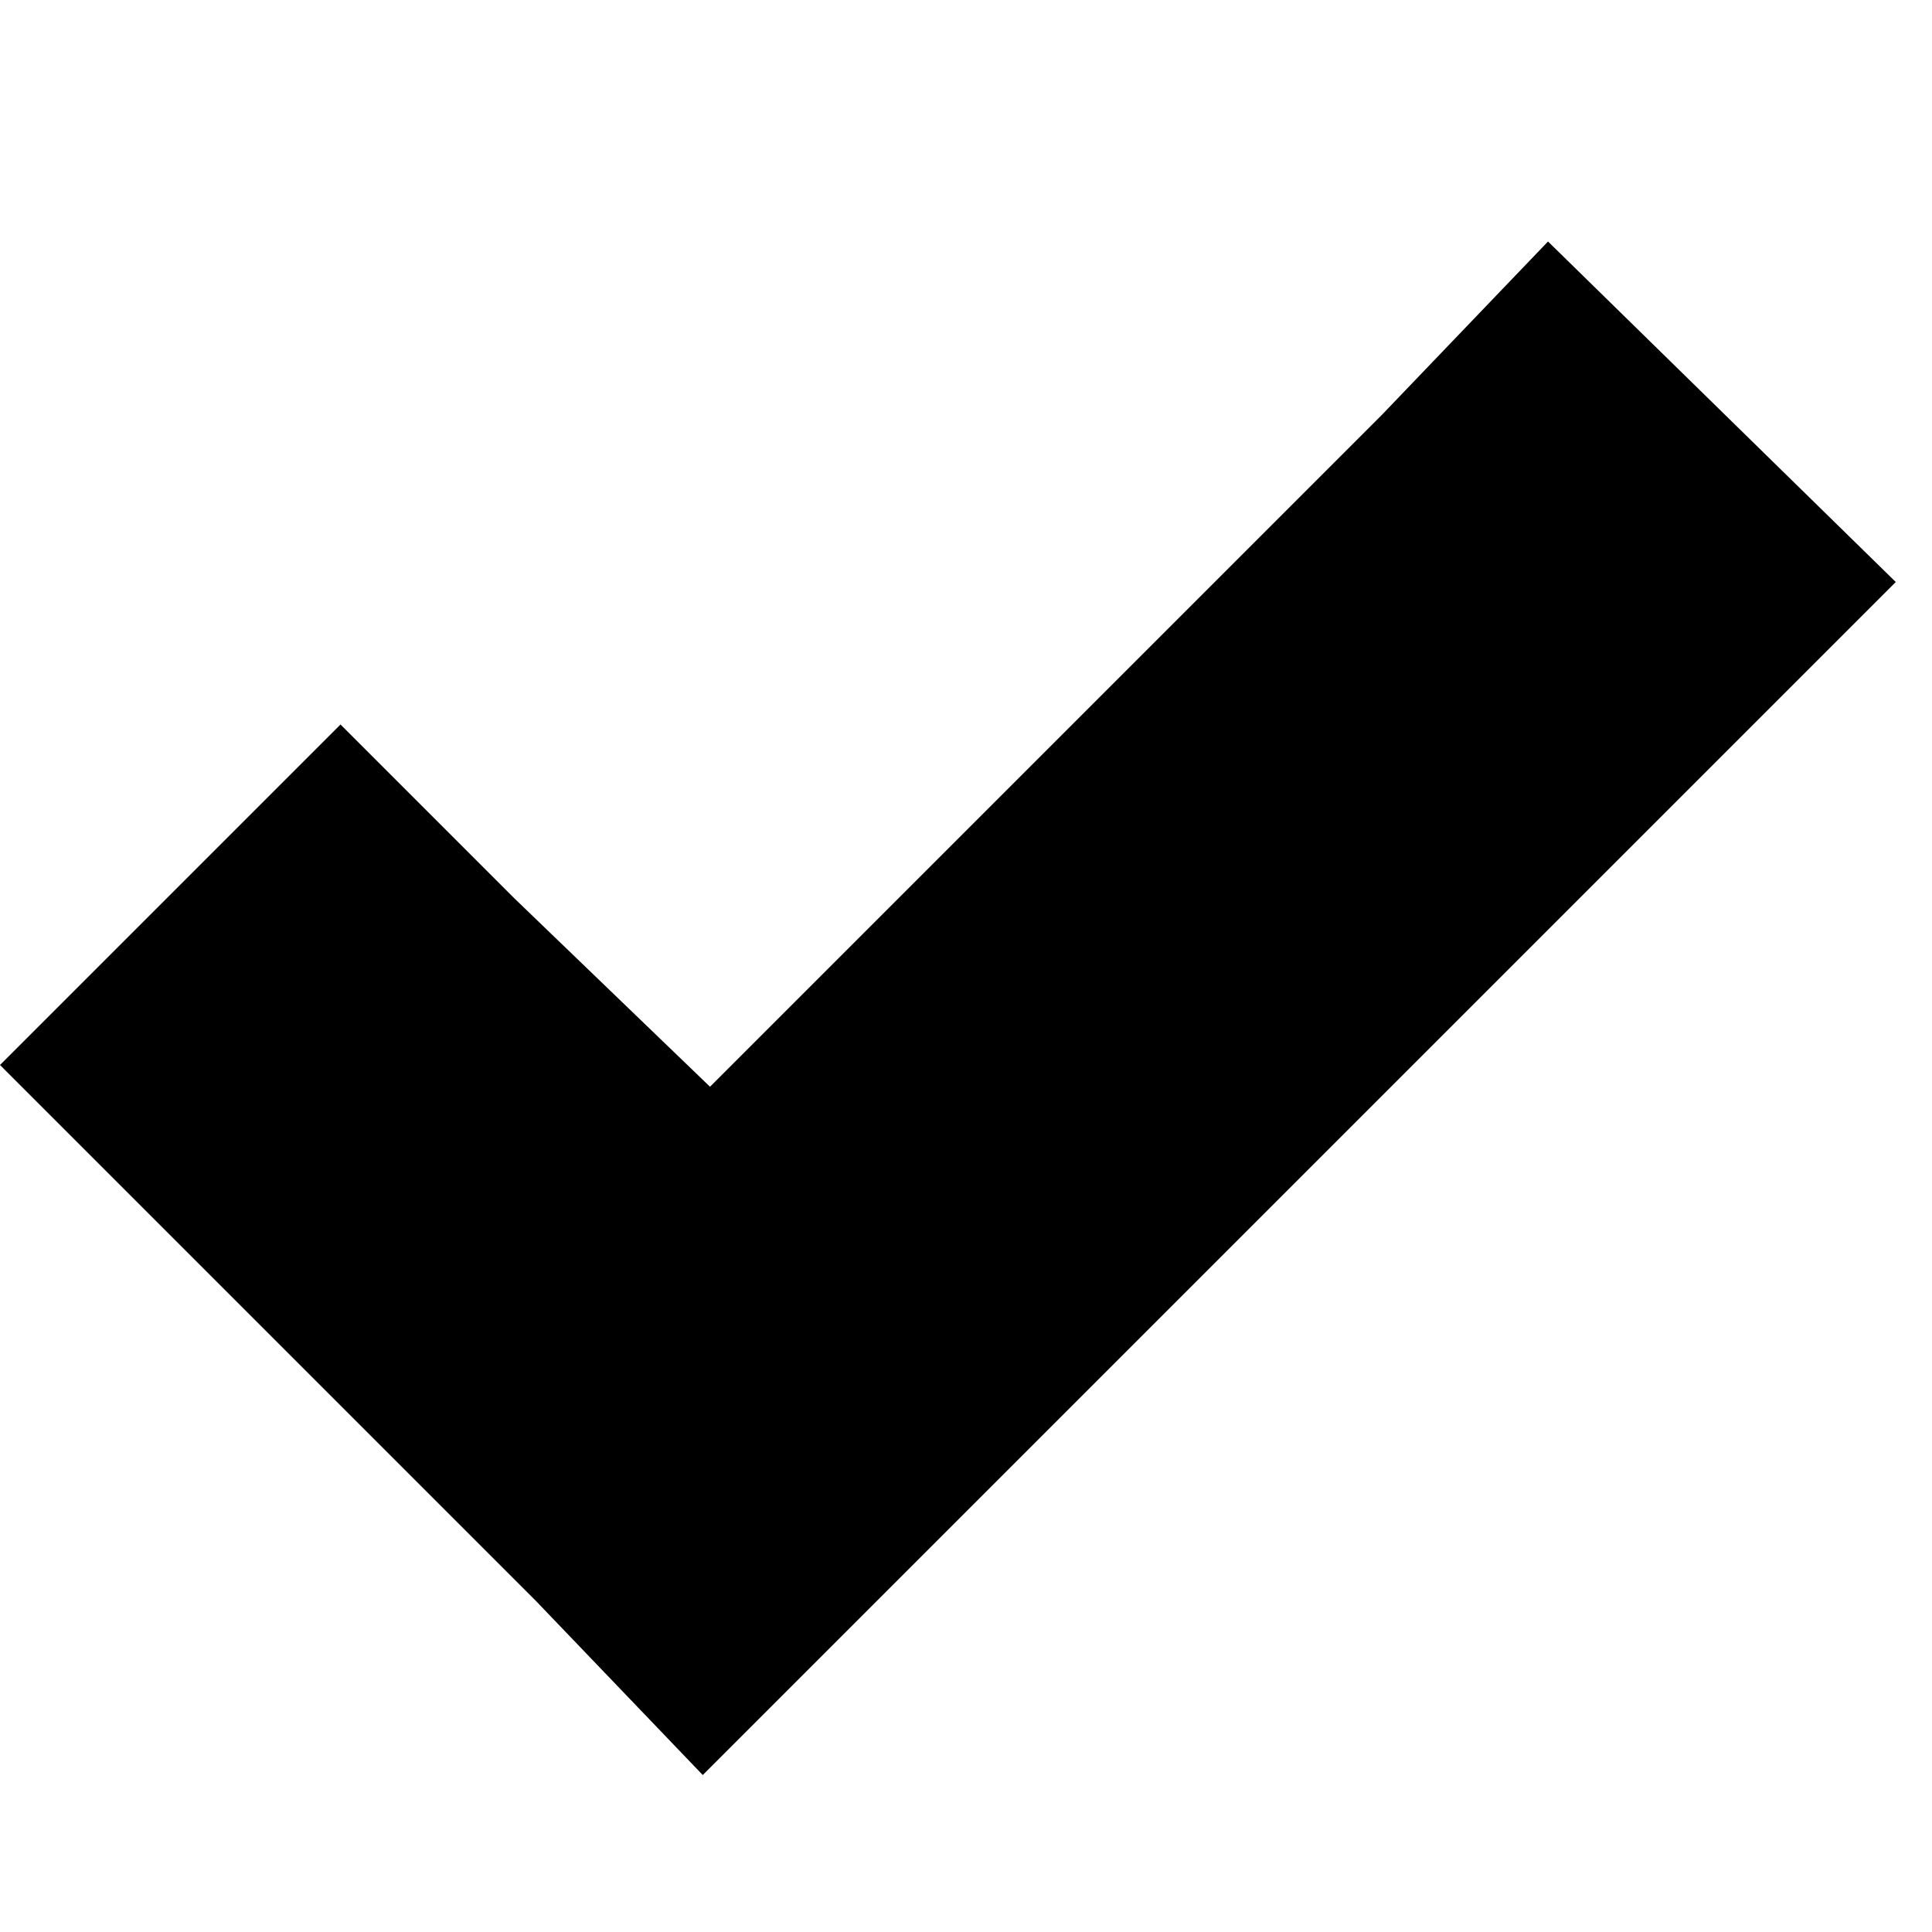
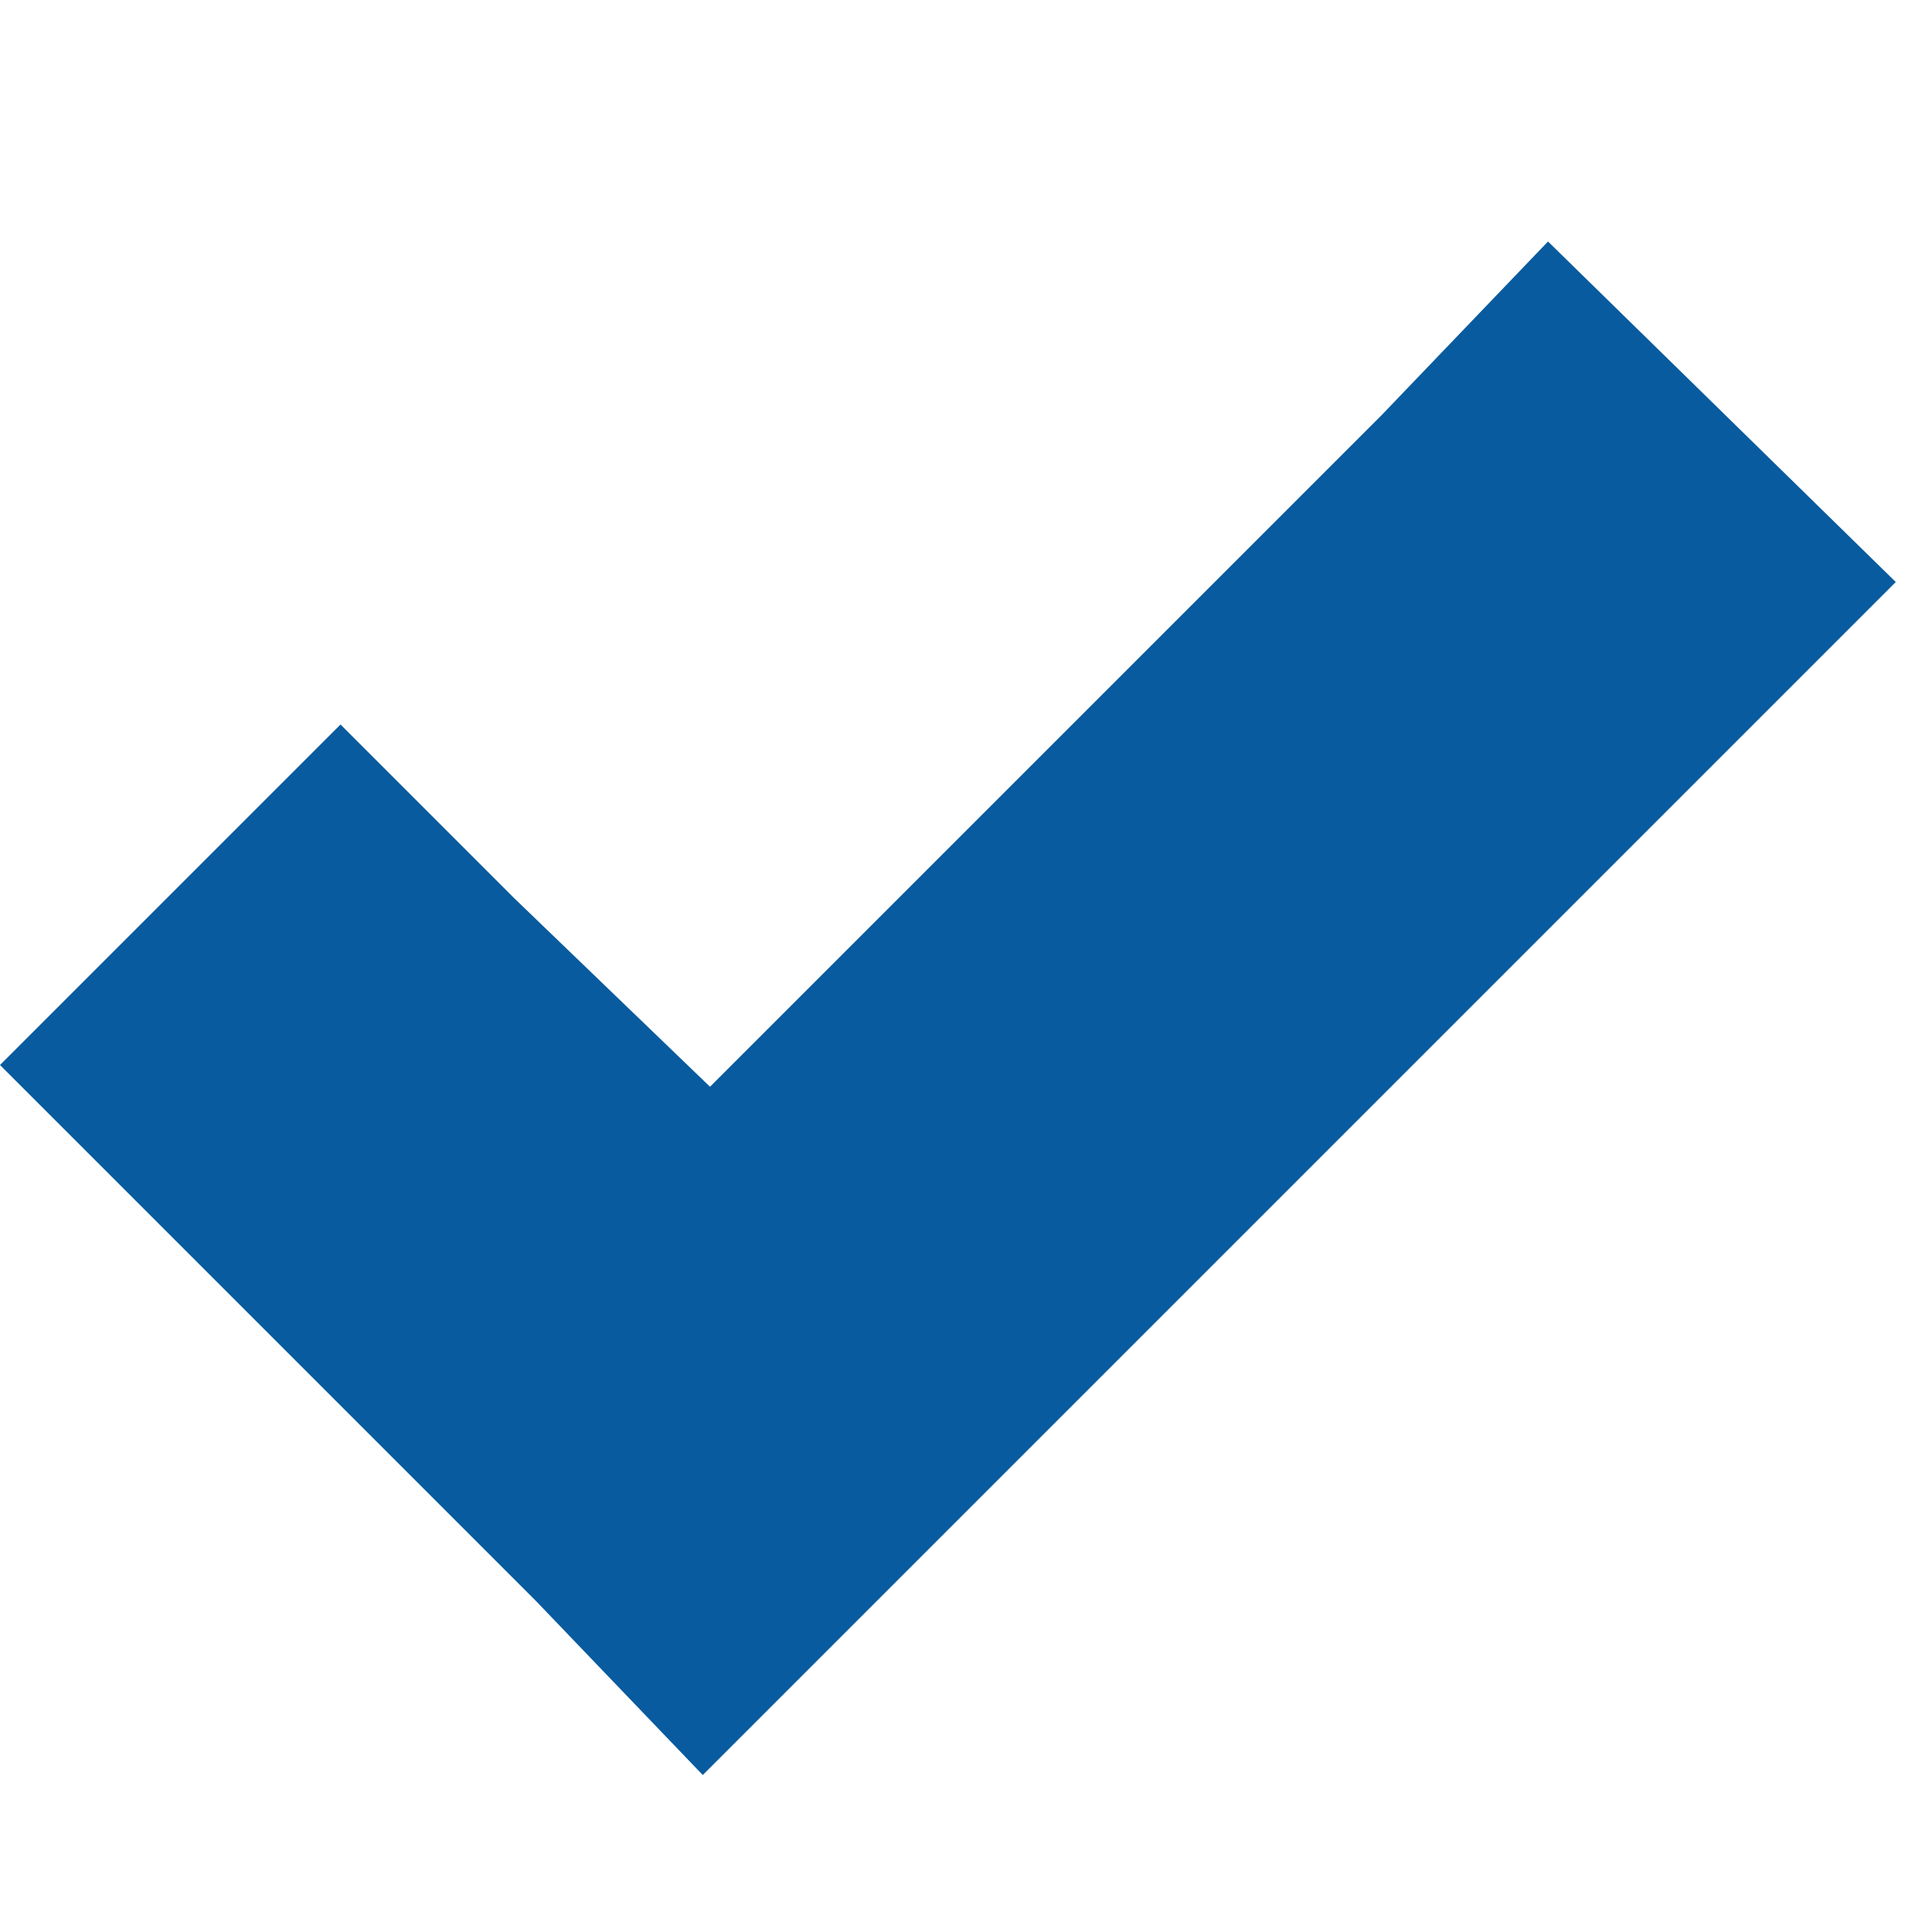
<svg xmlns="http://www.w3.org/2000/svg" width="8" height="8" viewBox="0 0 8 8">
-   <path fill="085b9e" d="M6.41 0l-.69.72-2.78 2.78-.81-.78-.72-.72-1.41 1.41.72.72 1.5 1.5.69.72.72-.72 3.5-3.5.72-.72-1.44-1.41z" transform="translate(0 1)" />
+   <path fill="#085b9e" d="M6.41 0l-.69.72-2.78 2.78-.81-.78-.72-.72-1.41 1.41.72.72 1.5 1.5.69.72.72-.72 3.5-3.5.72-.72-1.44-1.41z" transform="translate(0 1)" />
</svg>
